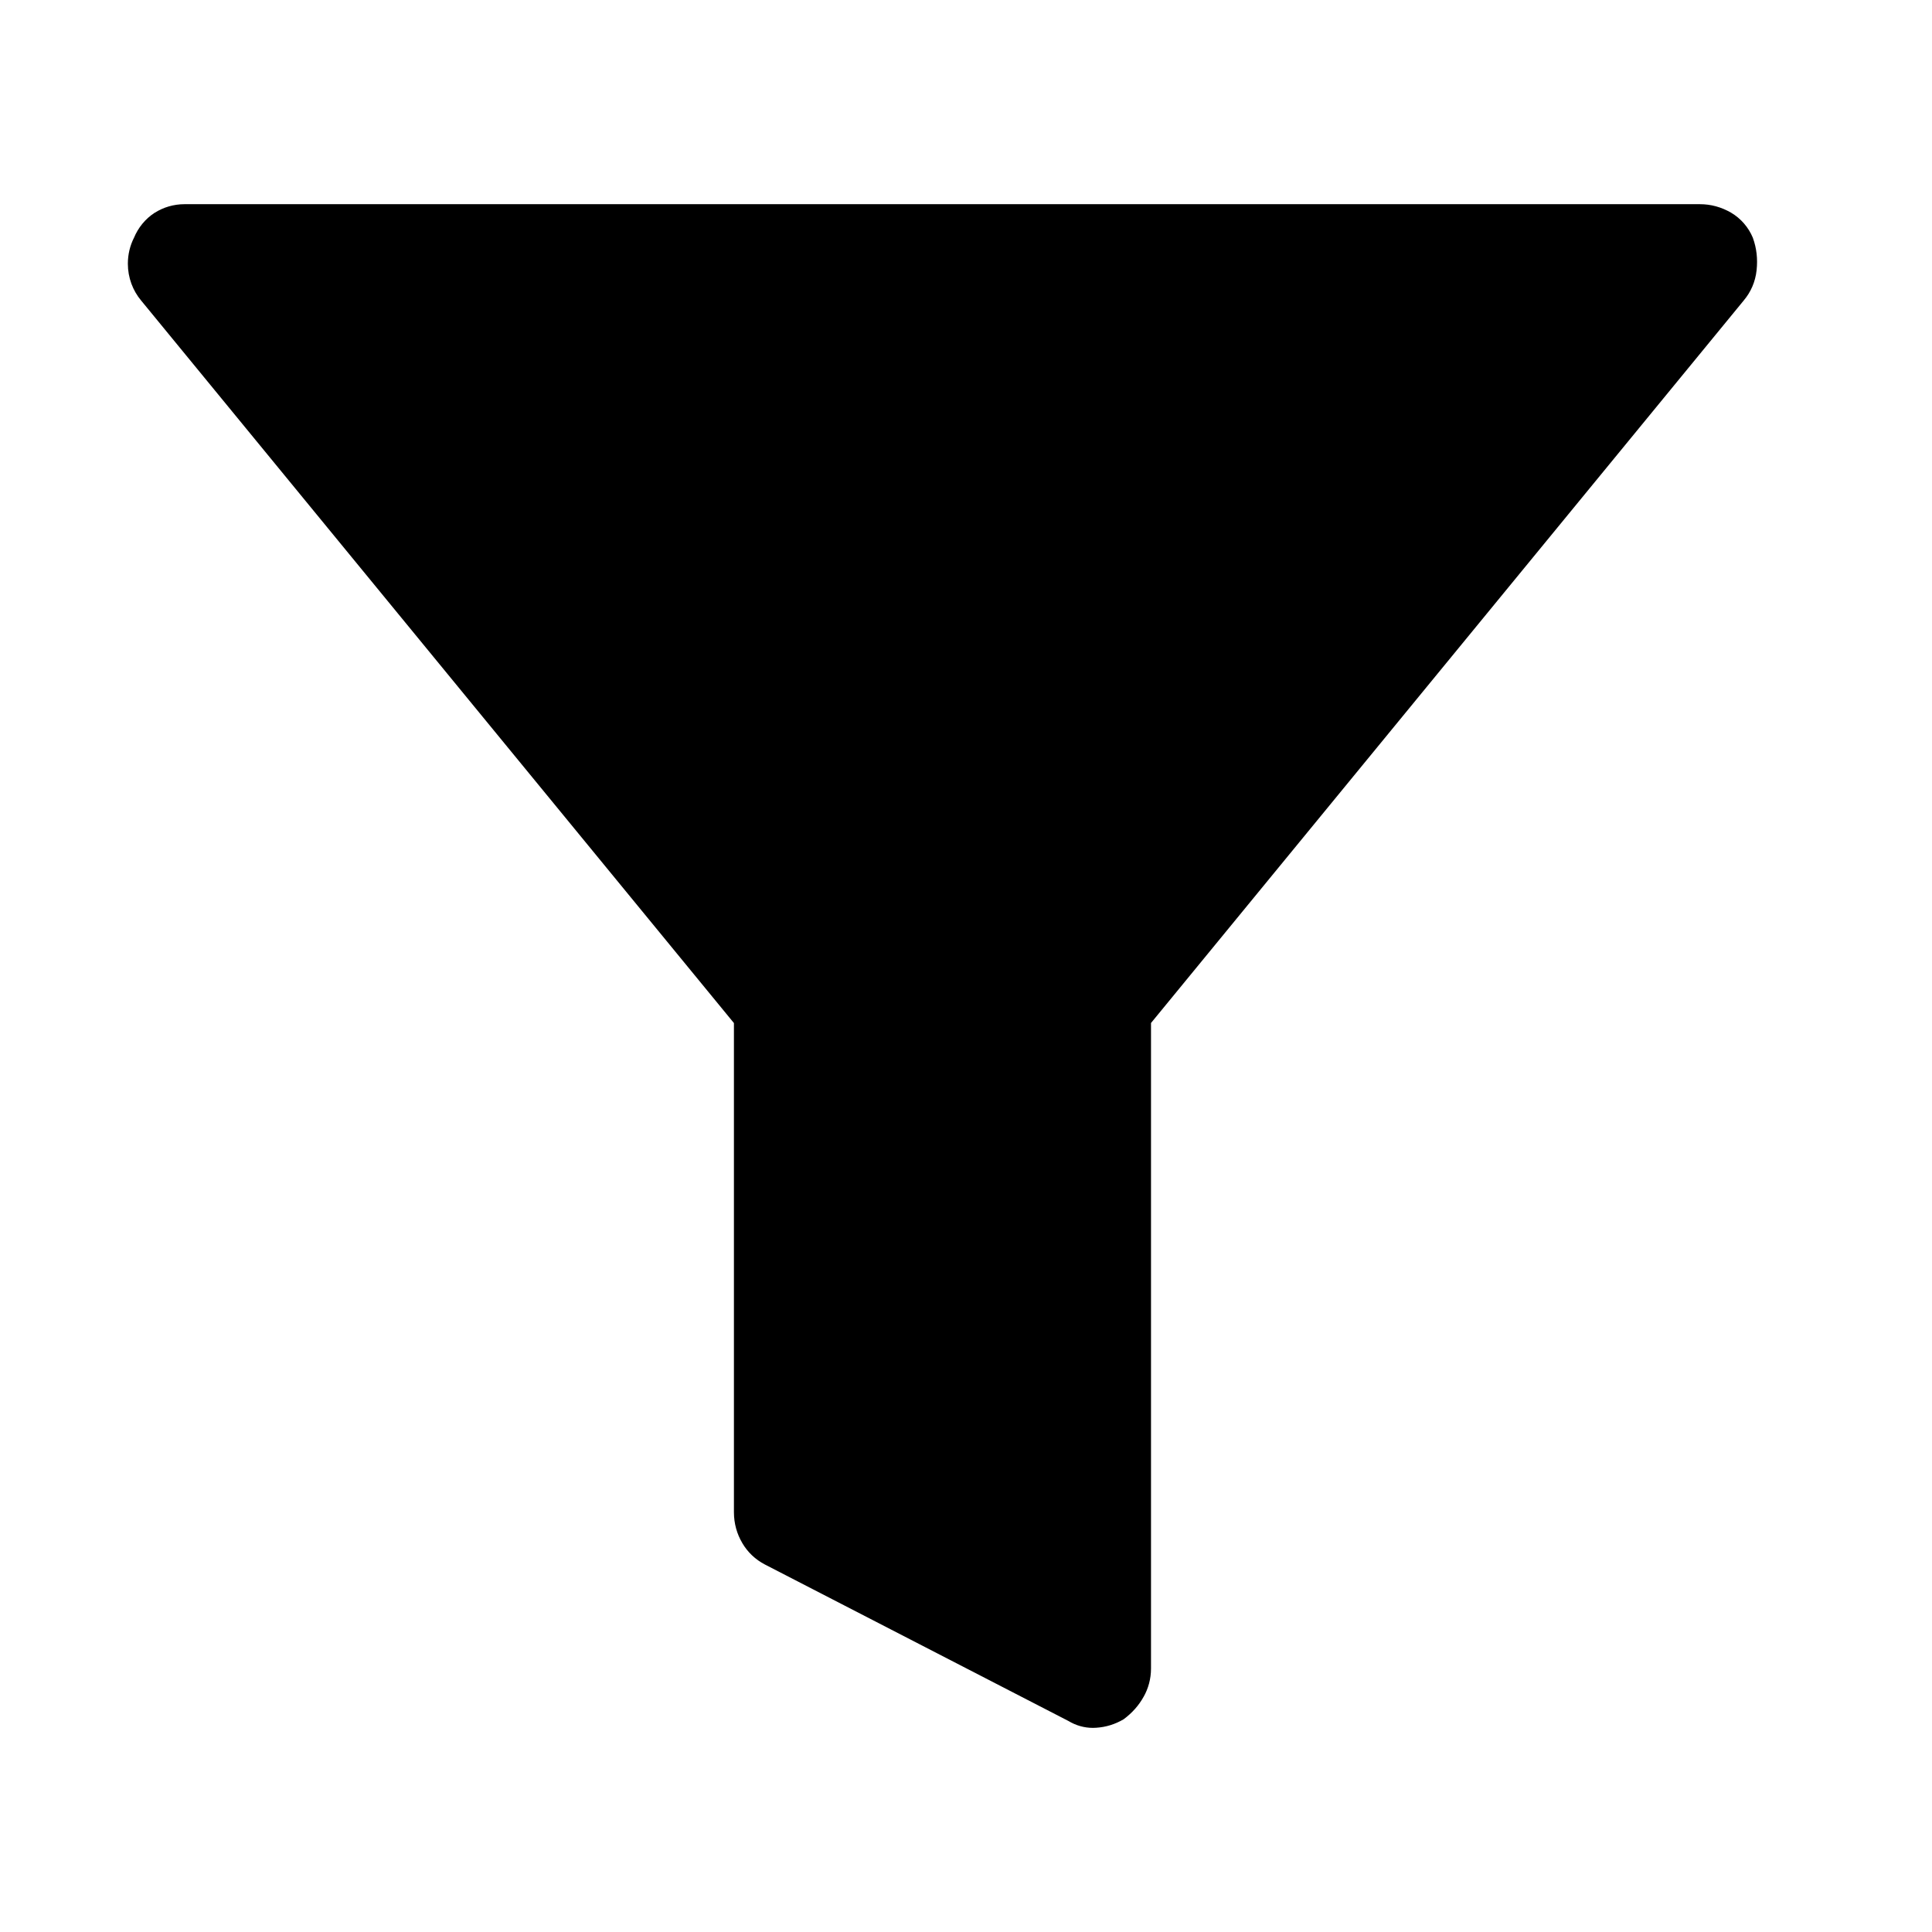
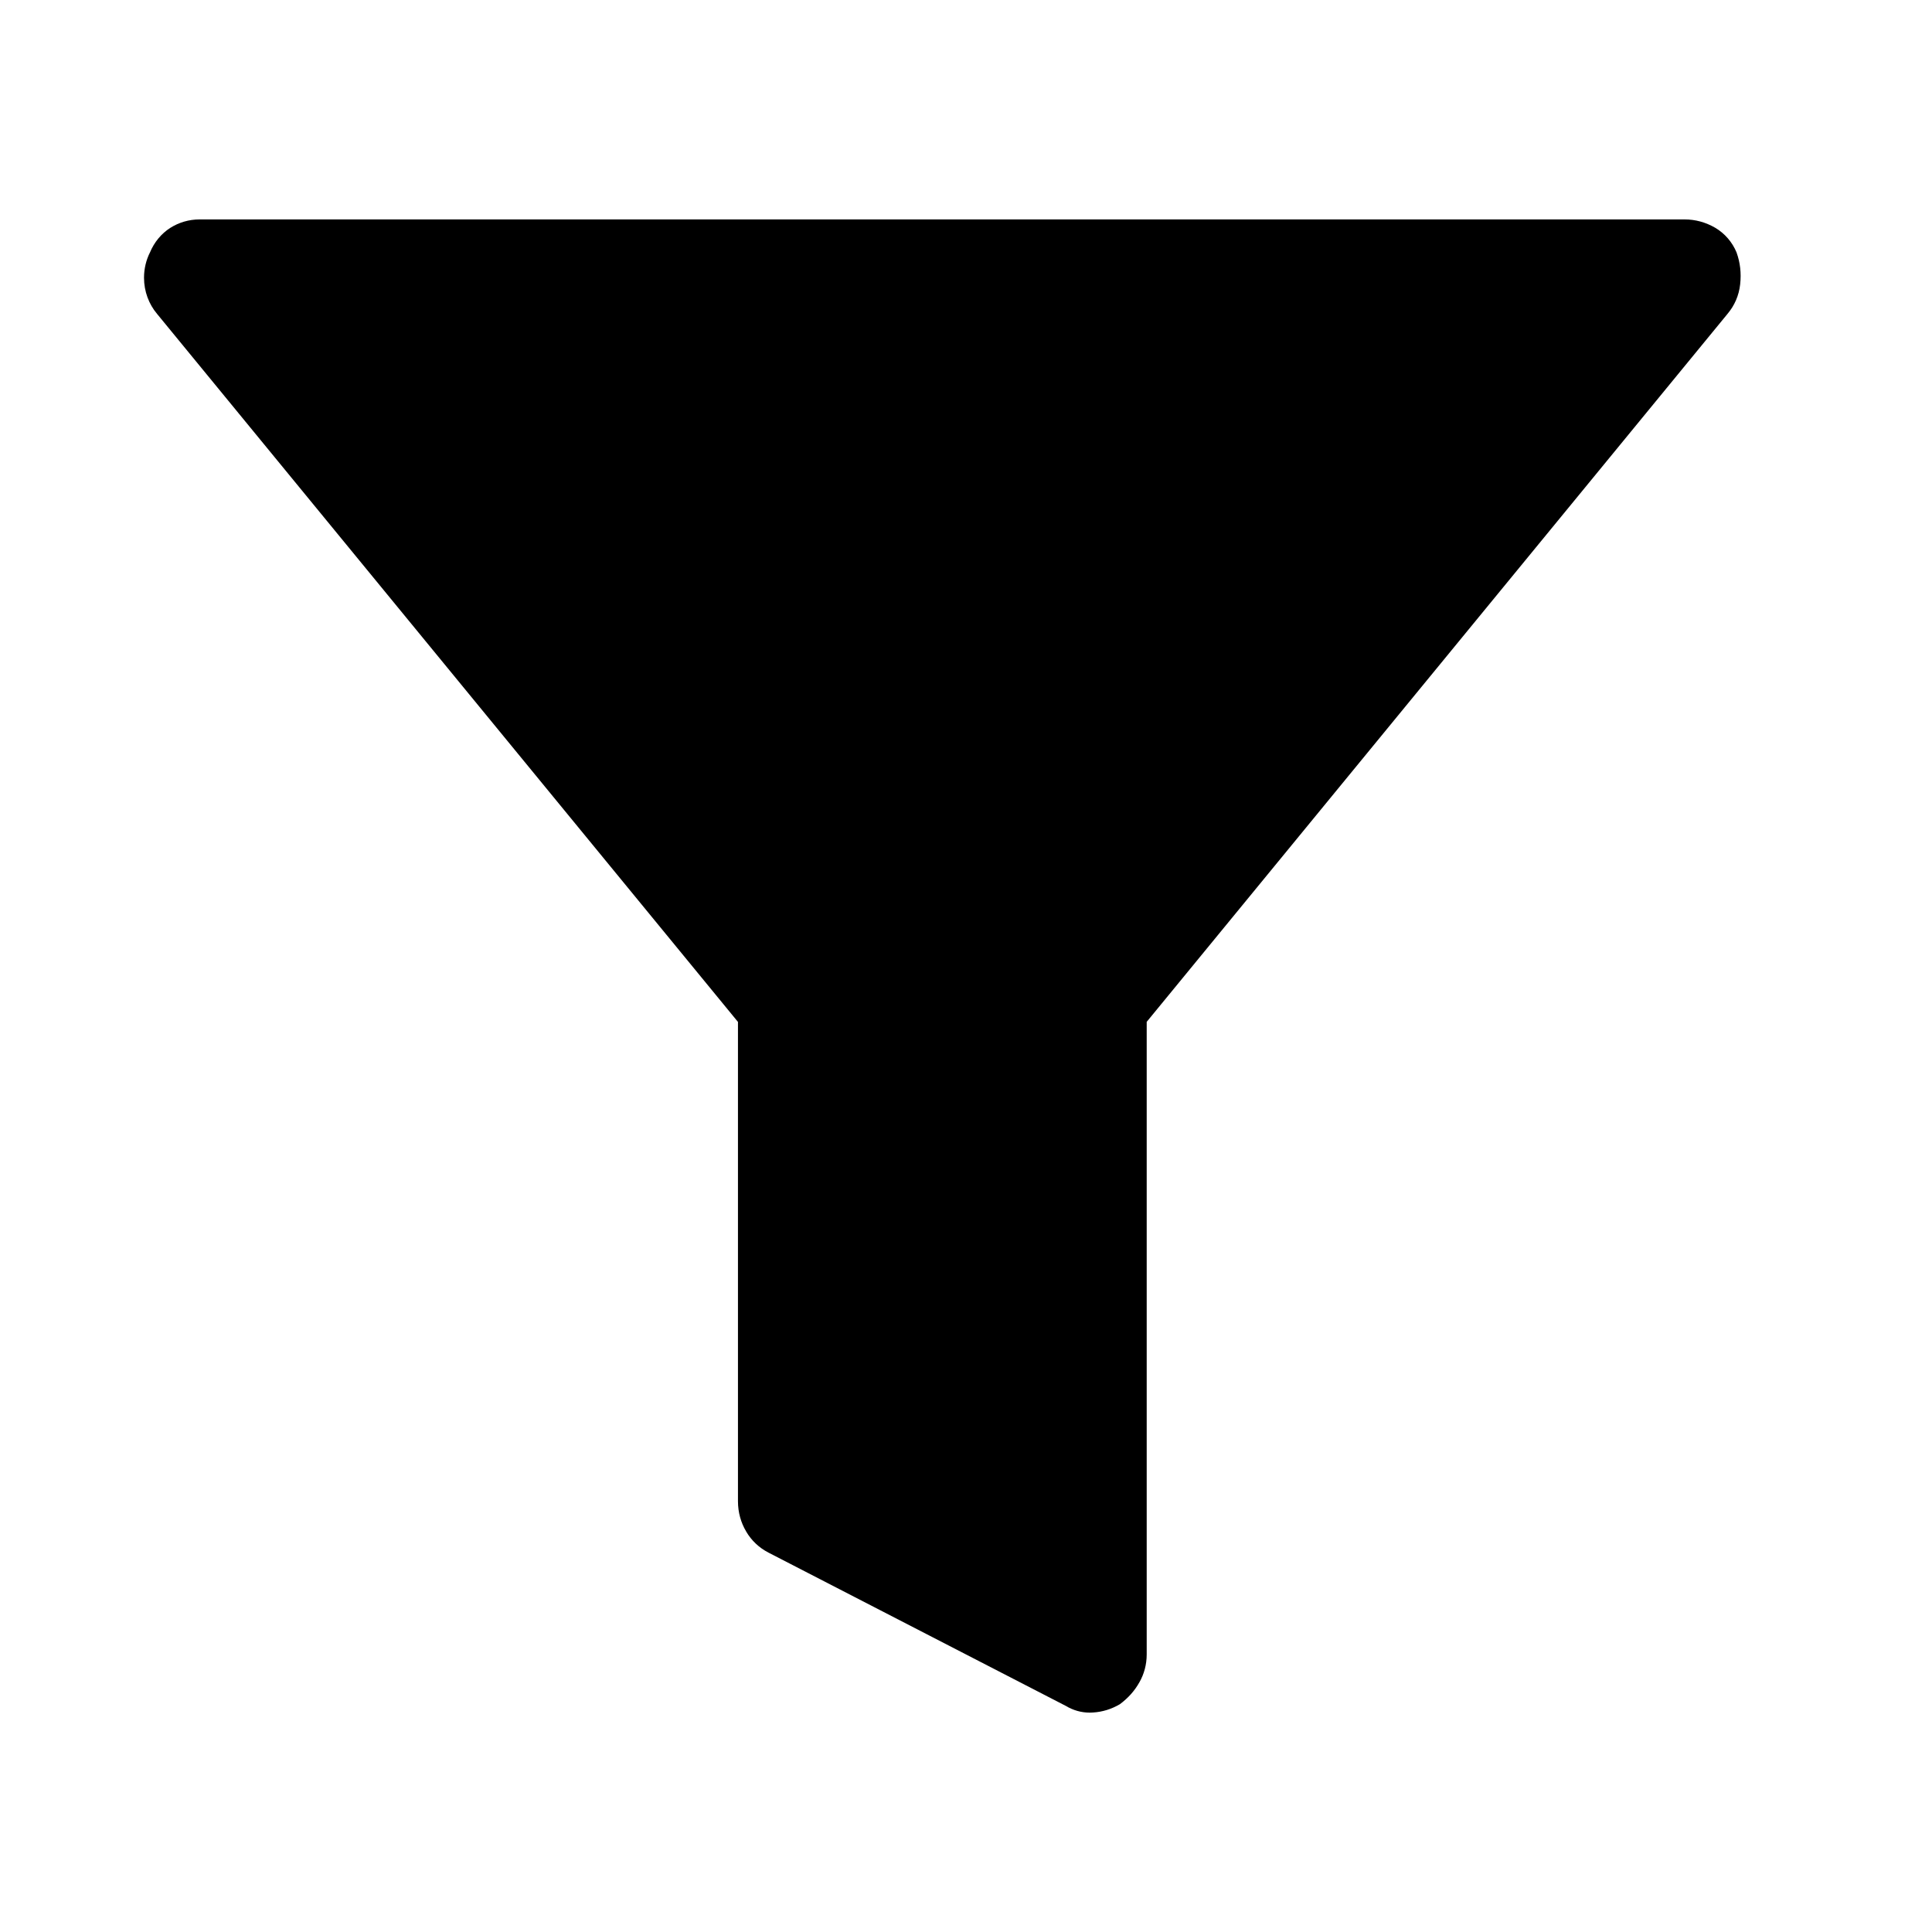
<svg xmlns="http://www.w3.org/2000/svg" width="256" height="256" viewBox="0 0 256 256" fill="none">
-   <path d="M225.241 27.056C226.7 27.056 228.073 27.432 229.368 28.176C230.671 28.944 231.68 30.112 232.262 31.504L232.277 31.552C232.758 32.888 232.921 34.304 232.758 35.808C232.595 37.352 231.975 38.727 231.052 39.815L231.06 39.808L152.514 135.552V221.088C152.514 222.456 152.157 223.744 151.528 224.848L151.544 224.815C150.9 225.983 150.015 226.975 148.883 227.815C147.75 228.479 146.54 228.856 145.245 228.936C145.121 228.944 144.966 228.952 144.818 228.952C143.631 228.952 142.529 228.616 141.575 228.04L141.606 228.056L101.368 207.312C100.096 206.656 99.064 205.672 98.358 204.464L98.343 204.432C97.652 203.272 97.249 201.872 97.249 200.376V135.56L18.695 39.815C17.609 38.52 16.942 36.807 16.942 34.943C16.942 33.712 17.229 32.551 17.741 31.527L17.726 31.567L17.733 31.552C18.315 30.136 19.277 28.983 20.487 28.199L20.519 28.184C21.643 27.472 23.002 27.056 24.452 27.056H225.241Z" fill="currentColor" />
+   <g data-optical="rescale" transform="translate(124.0,128.0) scale(0.98) translate(-124.0,-128.0)">
+     <path d="M225.241 27.056C226.7 27.056 228.073 27.432 229.368 28.176C230.671 28.944 231.68 30.112 232.262 31.504L232.277 31.552C232.758 32.888 232.921 34.304 232.758 35.808C232.595 37.352 231.975 38.727 231.052 39.815L231.06 39.808L152.514 135.552V221.088C152.514 222.456 152.157 223.744 151.528 224.848L151.544 224.815C150.9 225.983 150.015 226.975 148.883 227.815C147.75 228.479 146.54 228.856 145.245 228.936C145.121 228.944 144.966 228.952 144.818 228.952C143.631 228.952 142.529 228.616 141.575 228.04L141.606 228.056L101.368 207.312C100.096 206.656 99.064 205.672 98.358 204.464L98.343 204.432C97.652 203.272 97.249 201.872 97.249 200.376V135.56L18.695 39.815C17.609 38.52 16.942 36.807 16.942 34.943C16.942 33.712 17.229 32.551 17.741 31.527L17.726 31.567L17.733 31.552C18.315 30.136 19.277 28.983 20.487 28.199L20.519 28.184C21.643 27.472 23.002 27.056 24.452 27.056H225.241Z" fill="currentColor" />
+   </g>
</svg>
